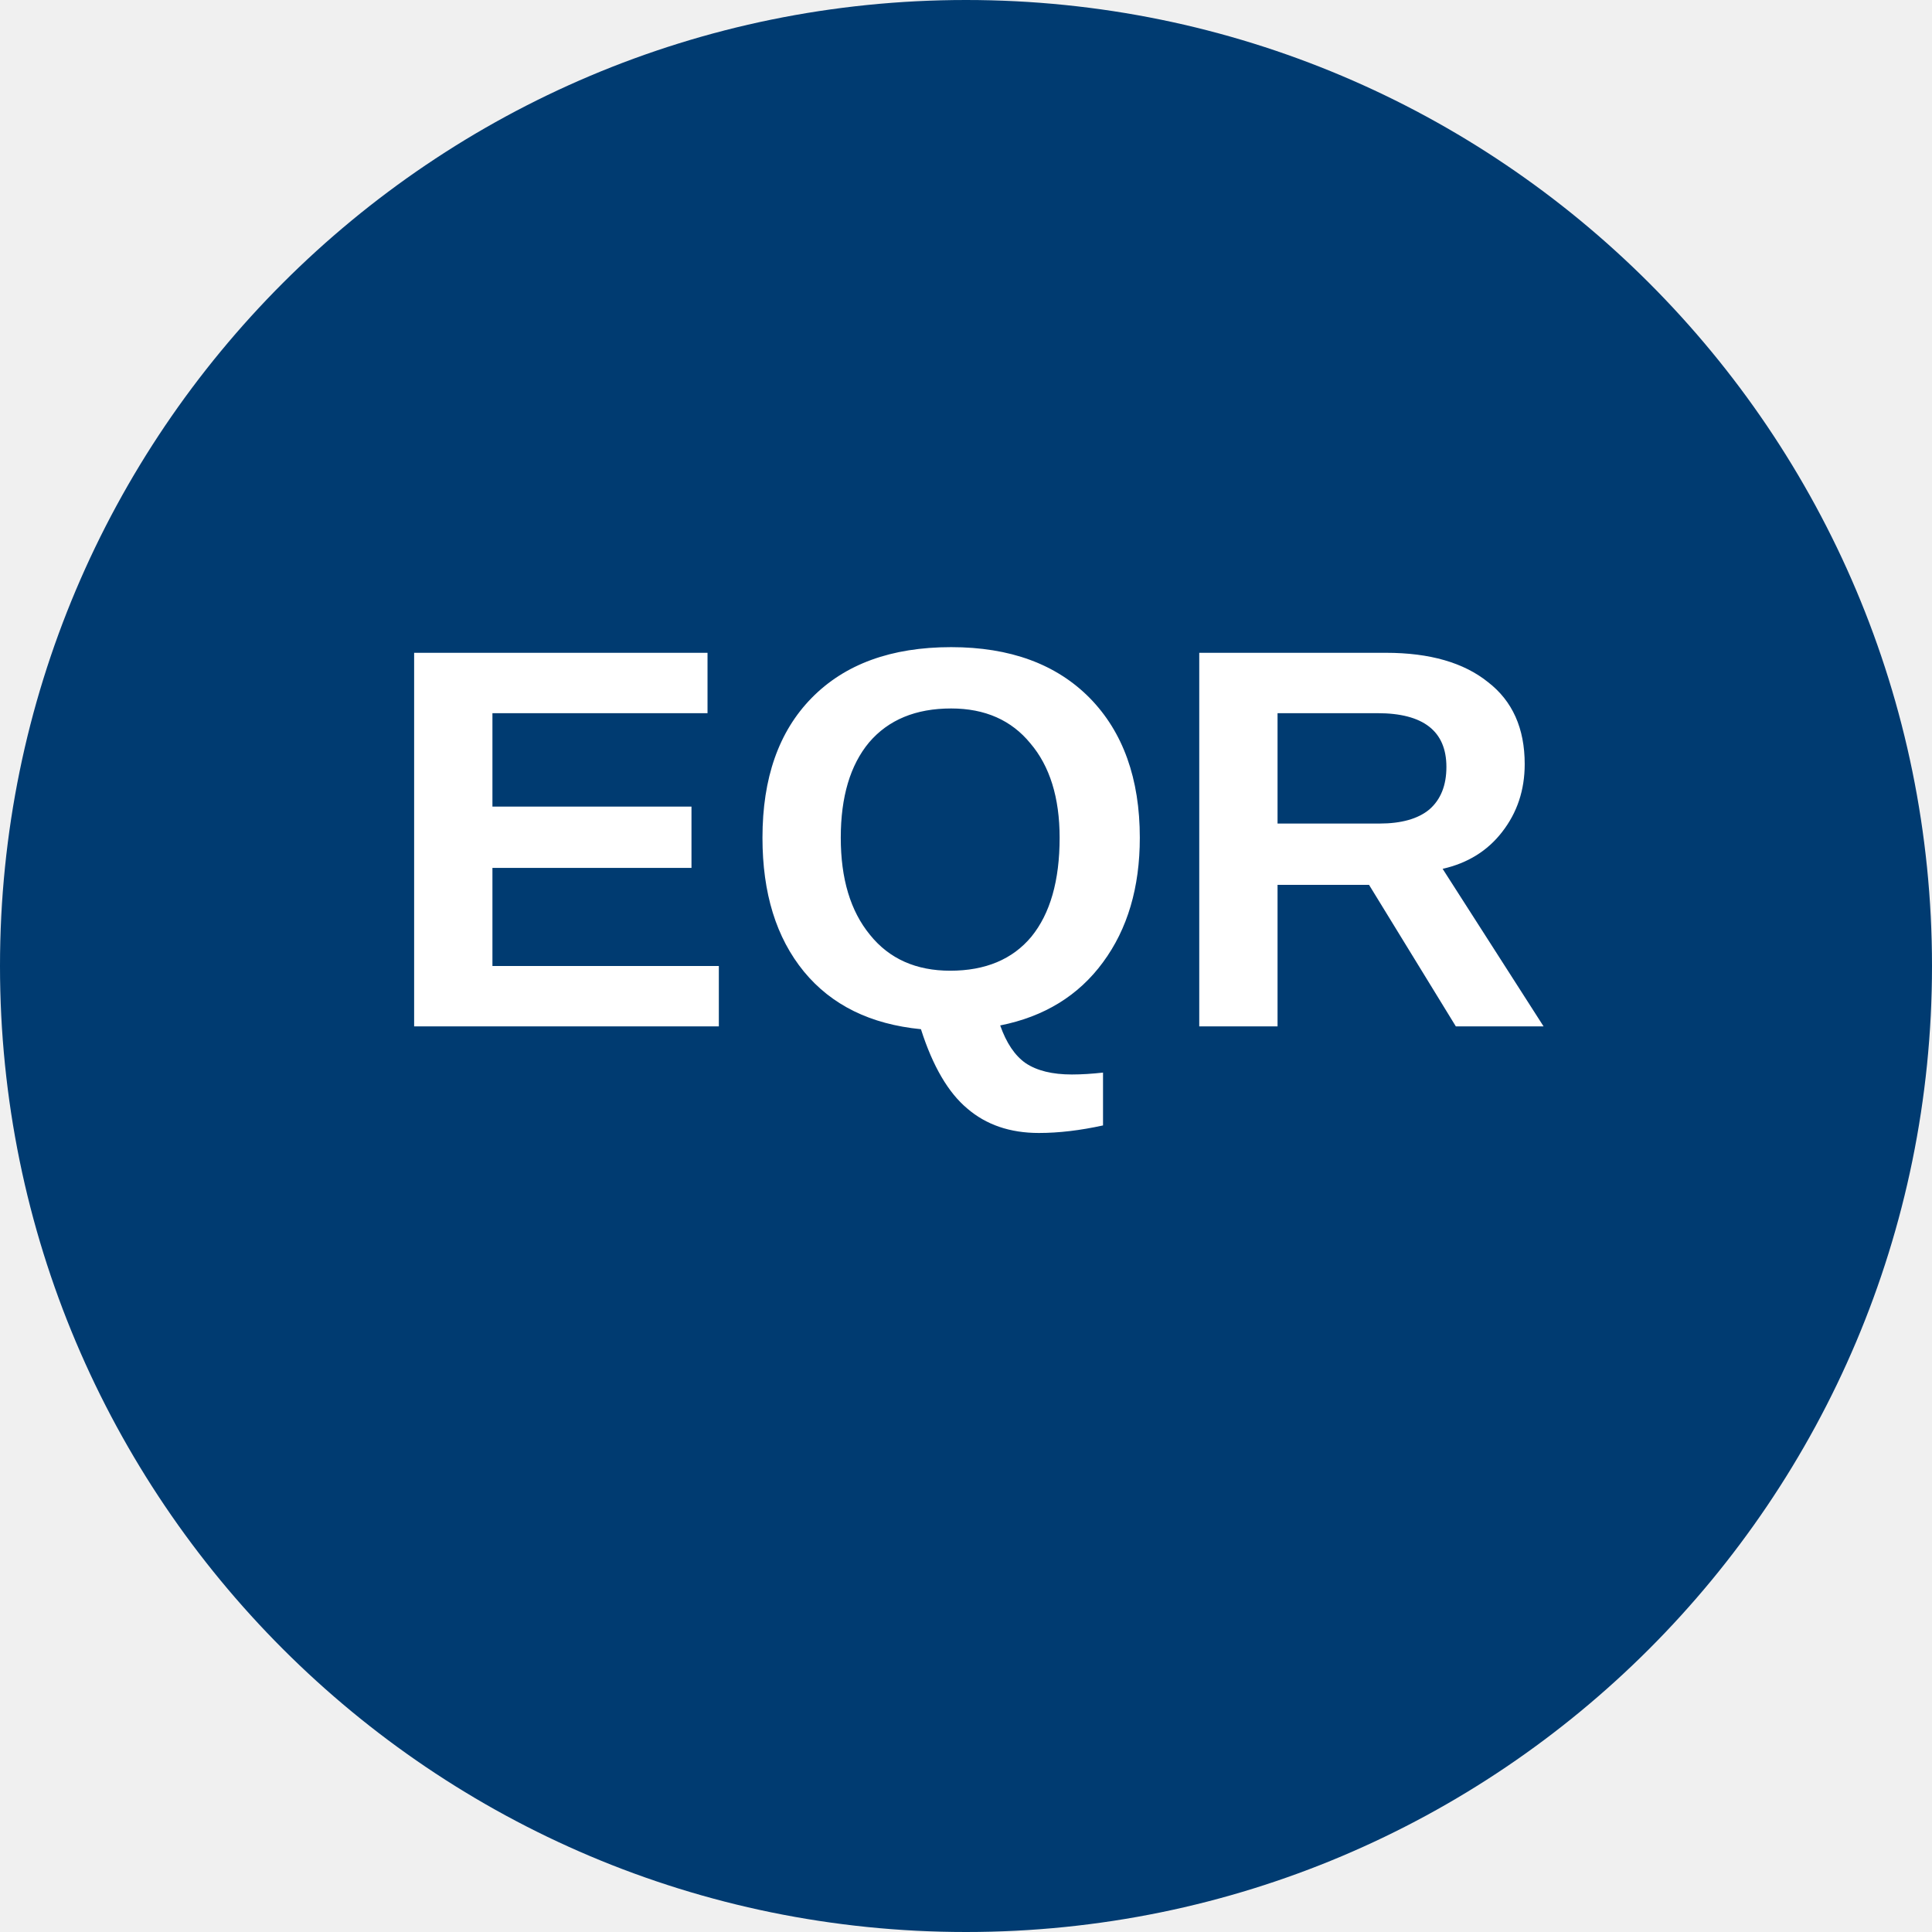
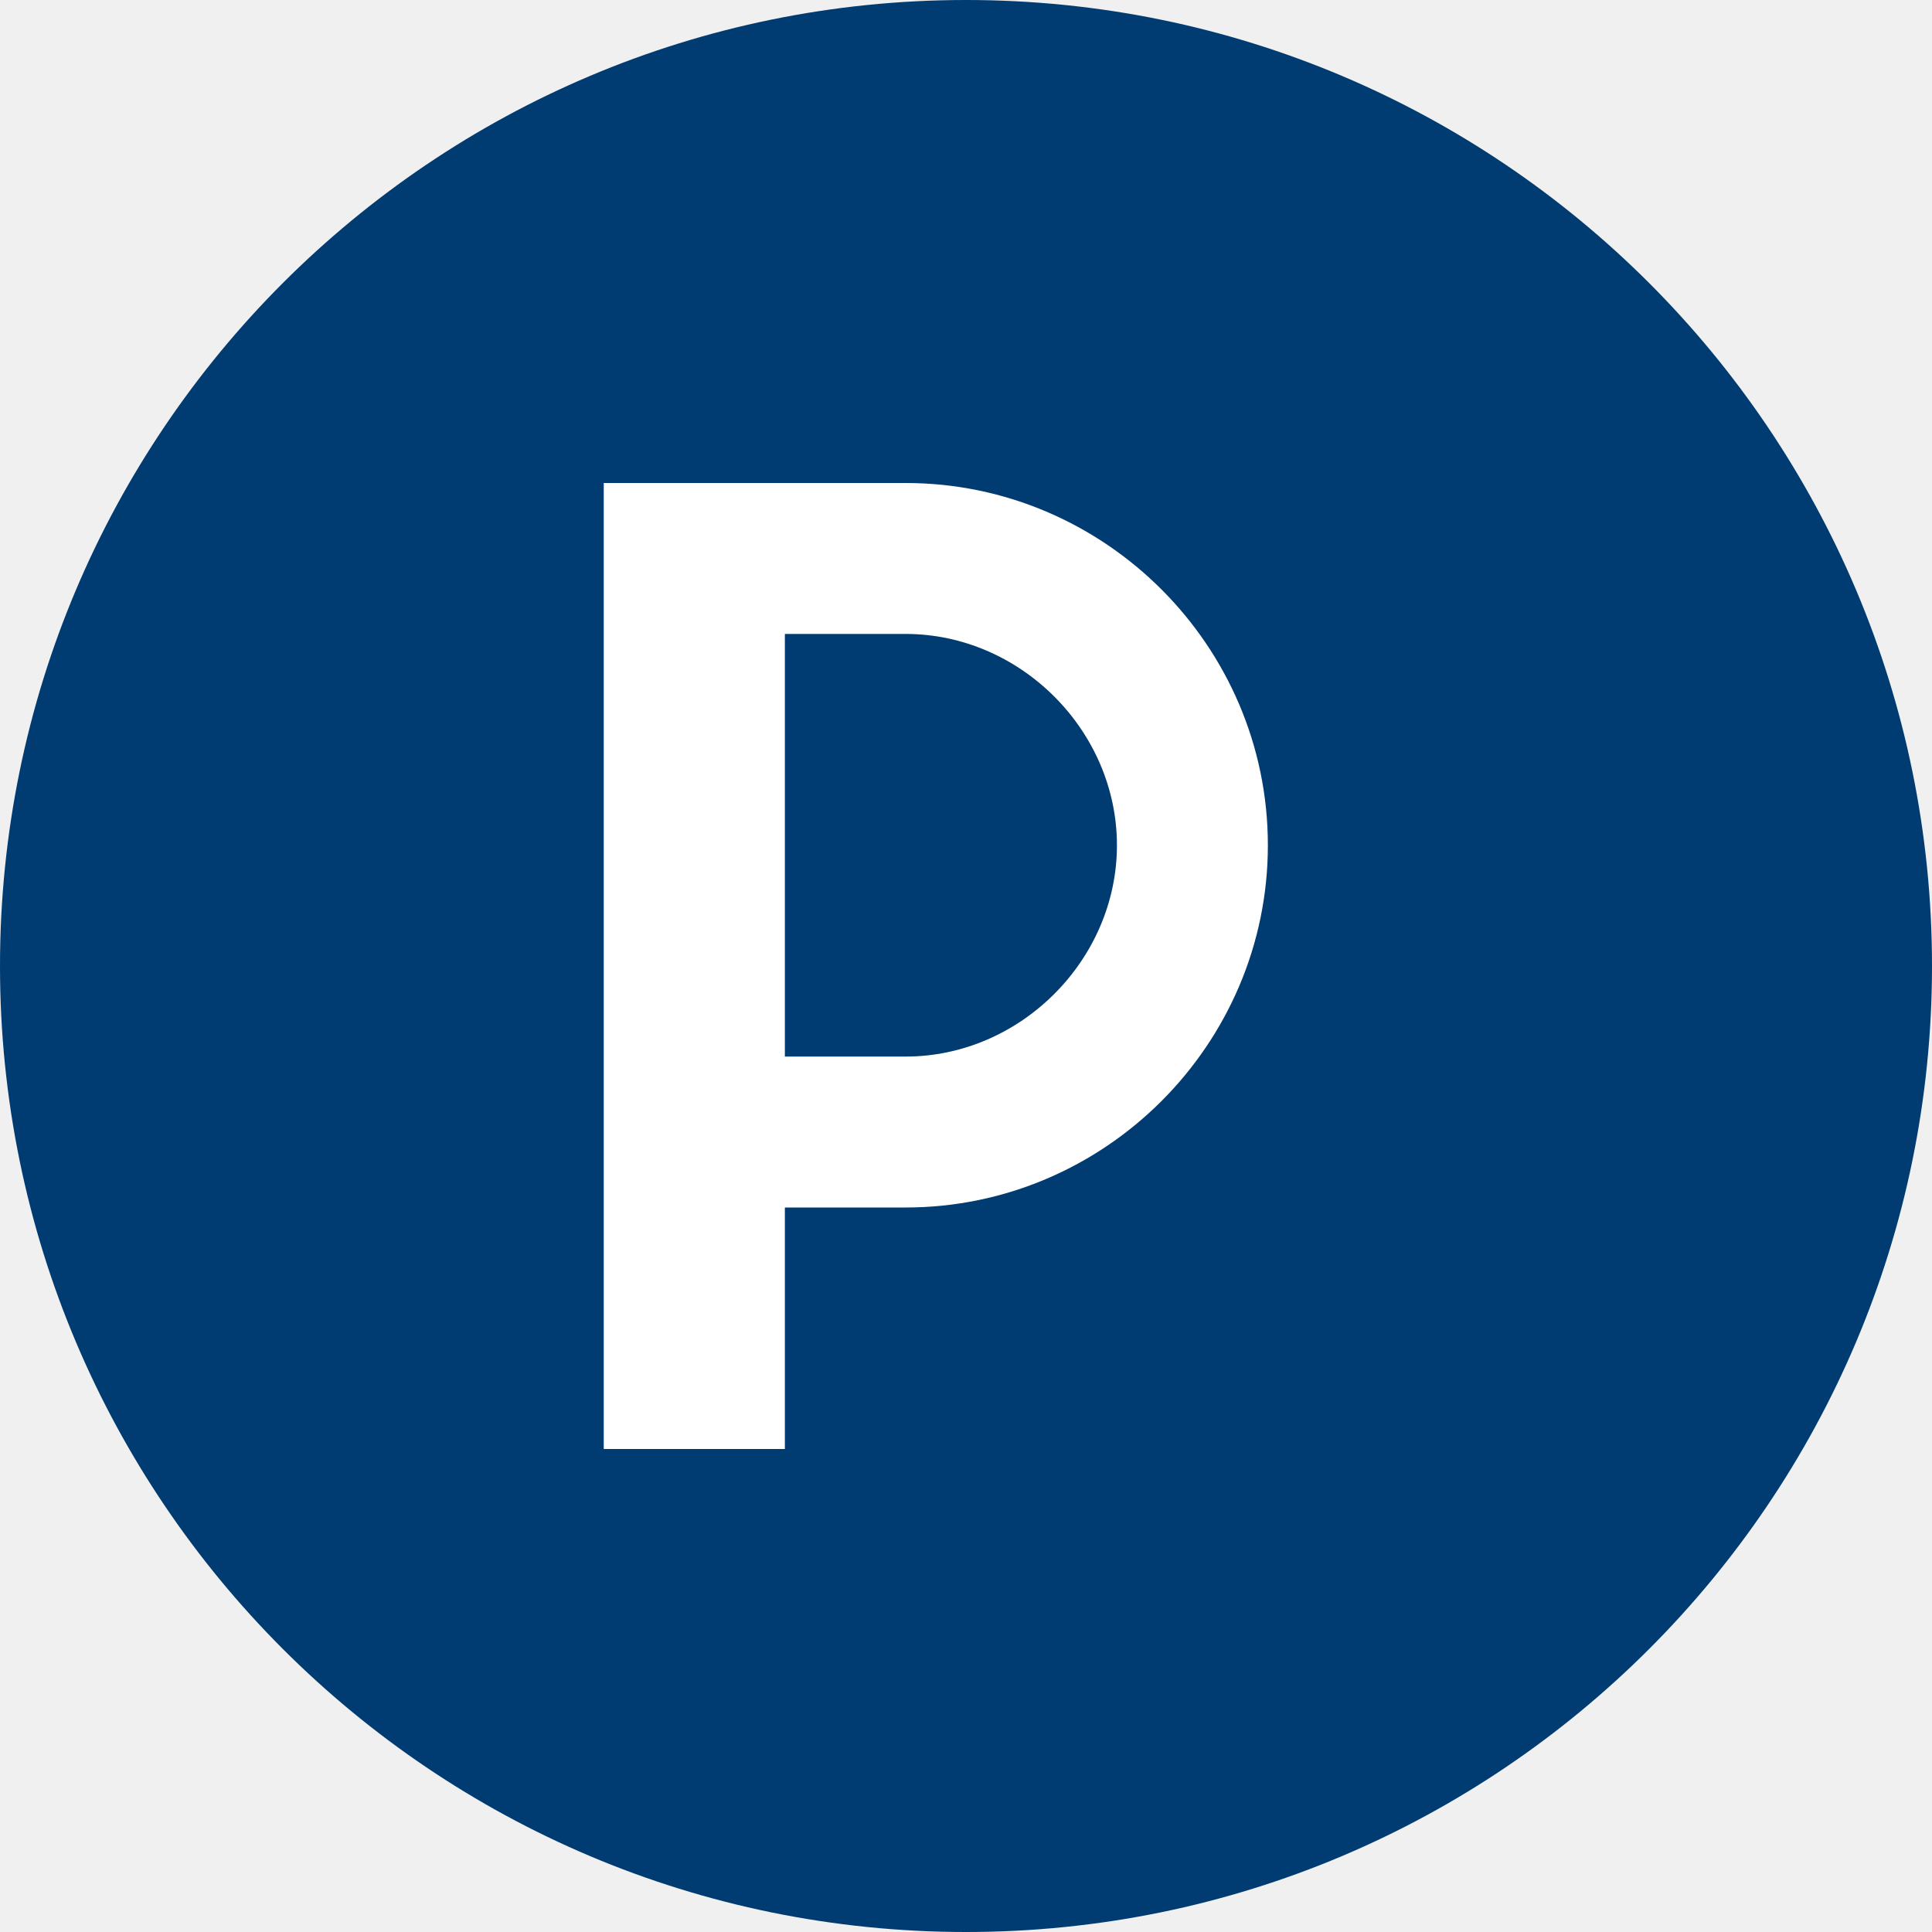
<svg xmlns="http://www.w3.org/2000/svg" viewBox="0 0 32 32" fill="none">
  <circle cx="16" cy="16" r="16" fill="#003B71" />
-   <text x="16" y="17" text-anchor="middle" font-family="Arial,Helvetica,sans-serif" font-weight="bold" font-size="9" fill="#FFFFFF">EQR</text>
+   <path d="M10 8h5c3.3 0 6 2.7 6 6s-2.7 6-6 6h-2v4h-3V8zm3 2.5v7h2c1.9 0 3.5-1.6 3.5-3.5S16.9 10.5 15 10.5h-2z" fill="#FFFFFF" />
</svg>
